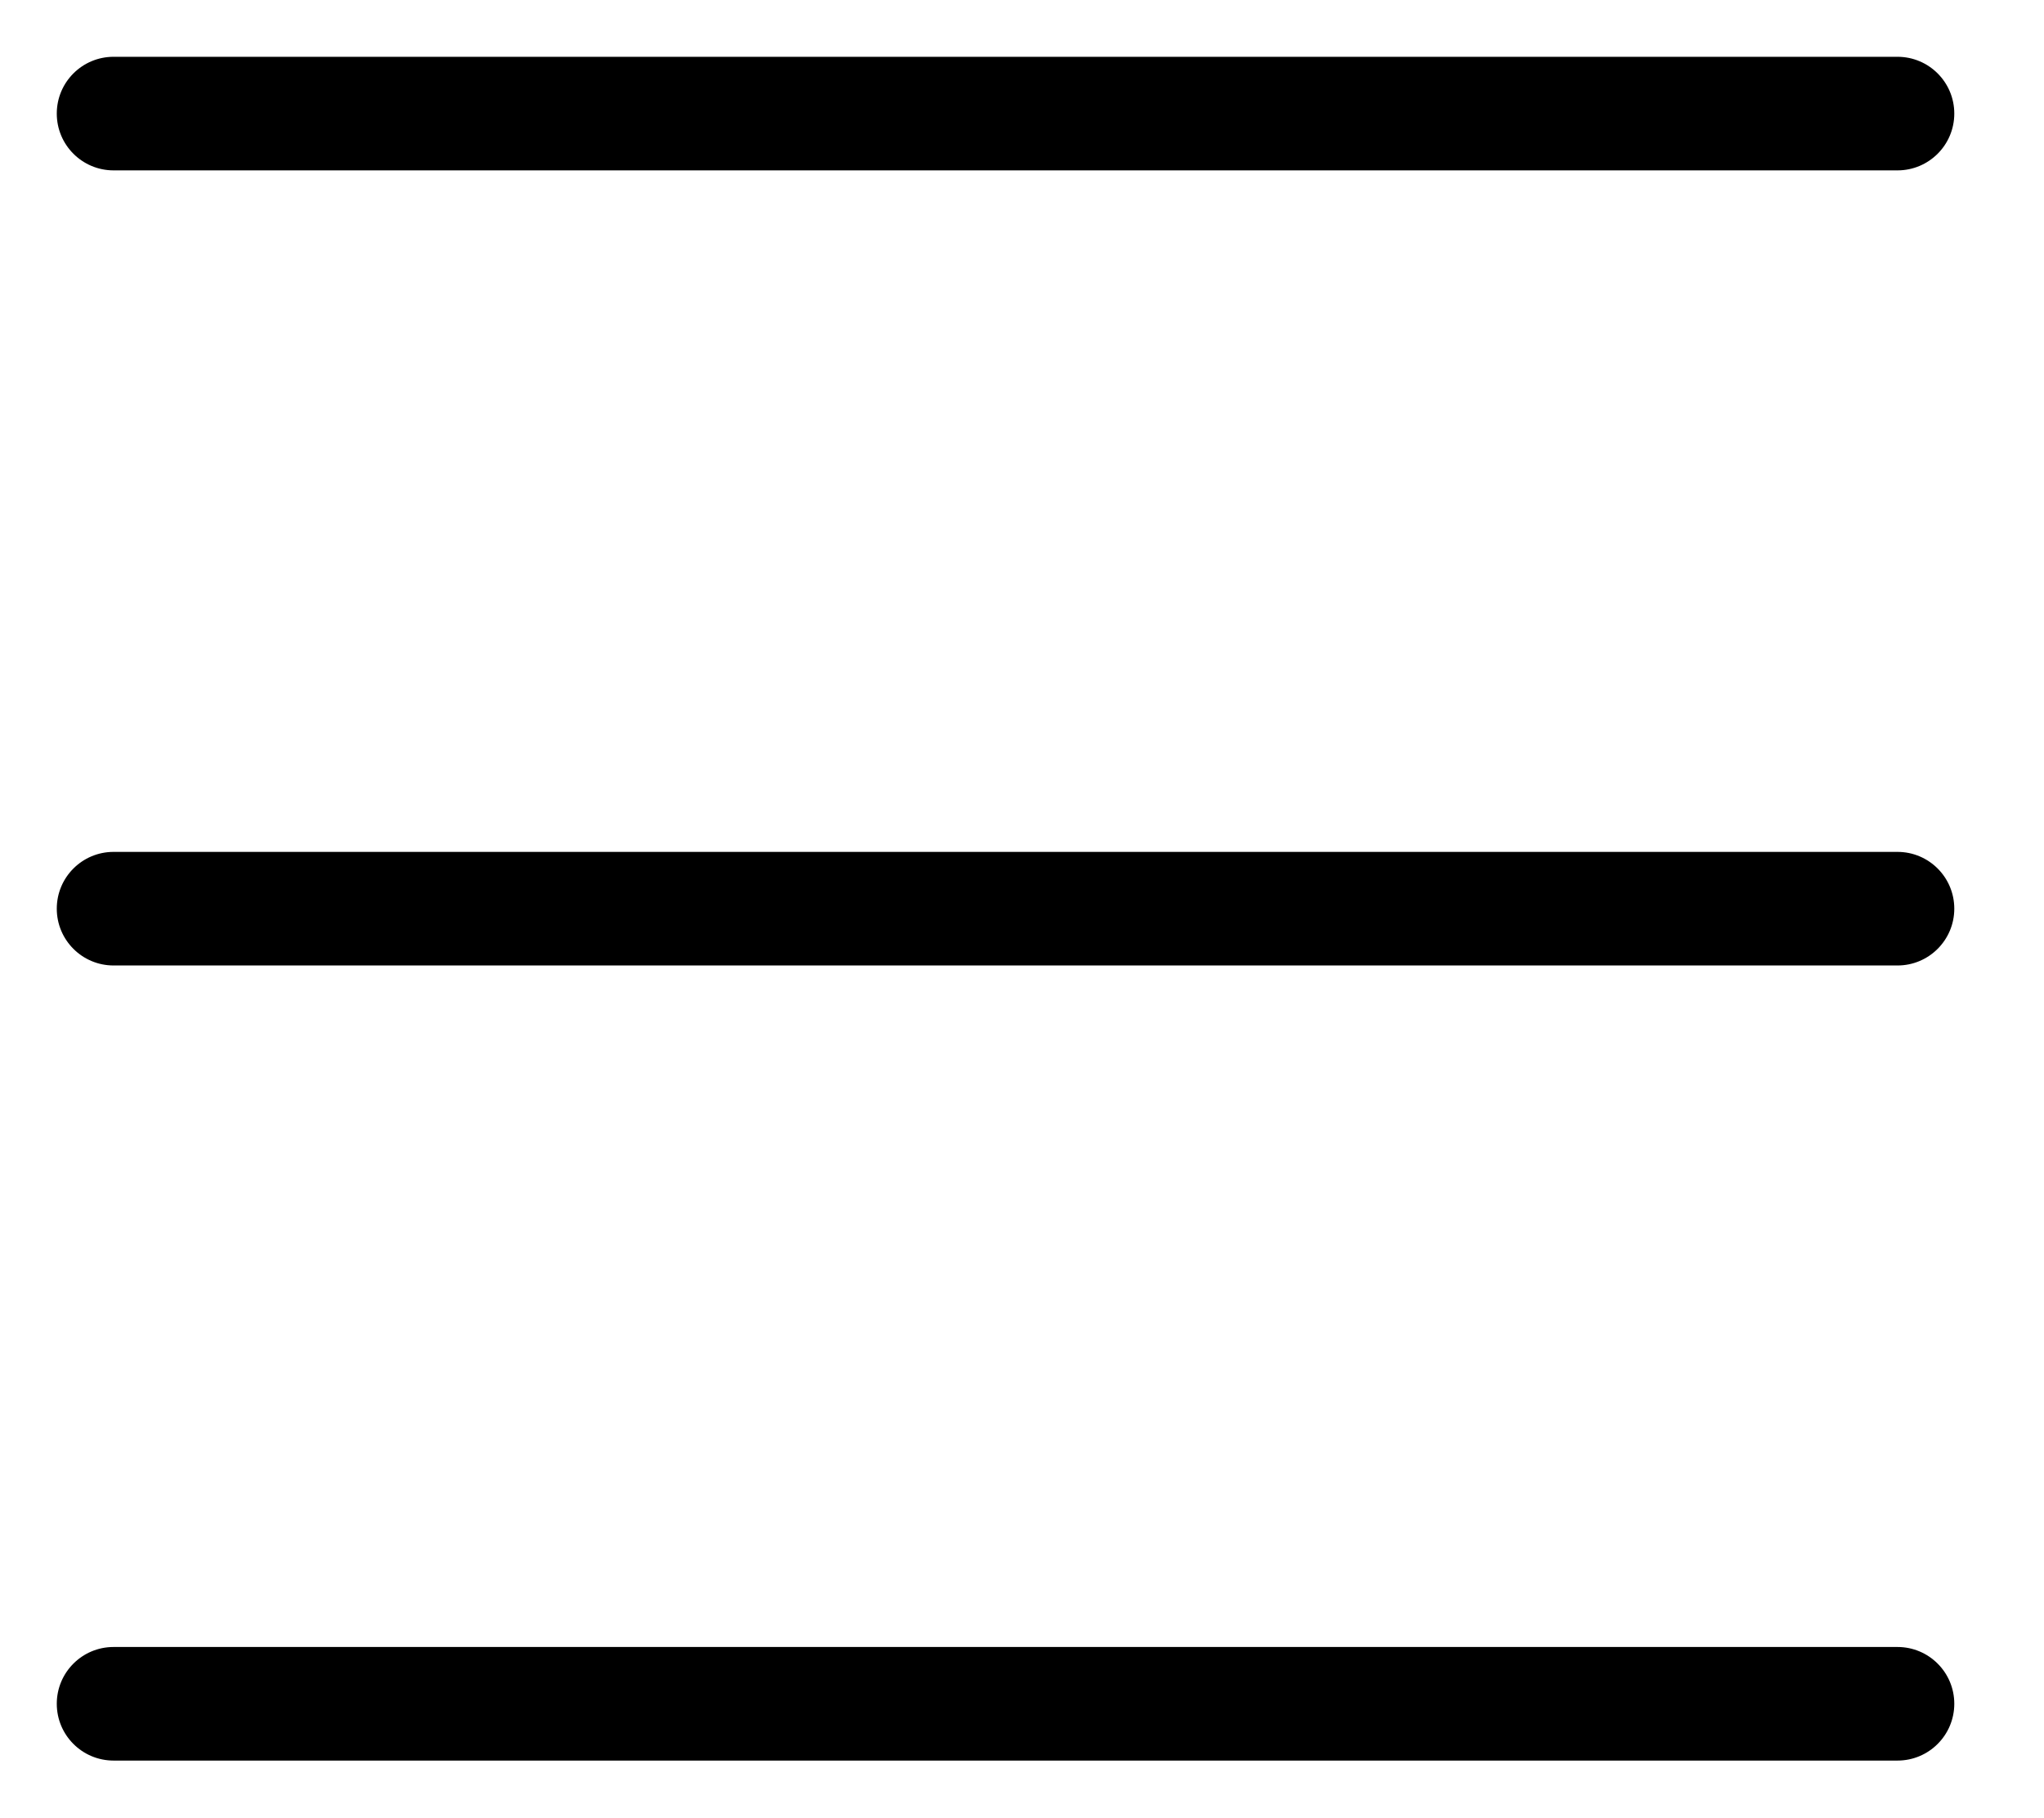
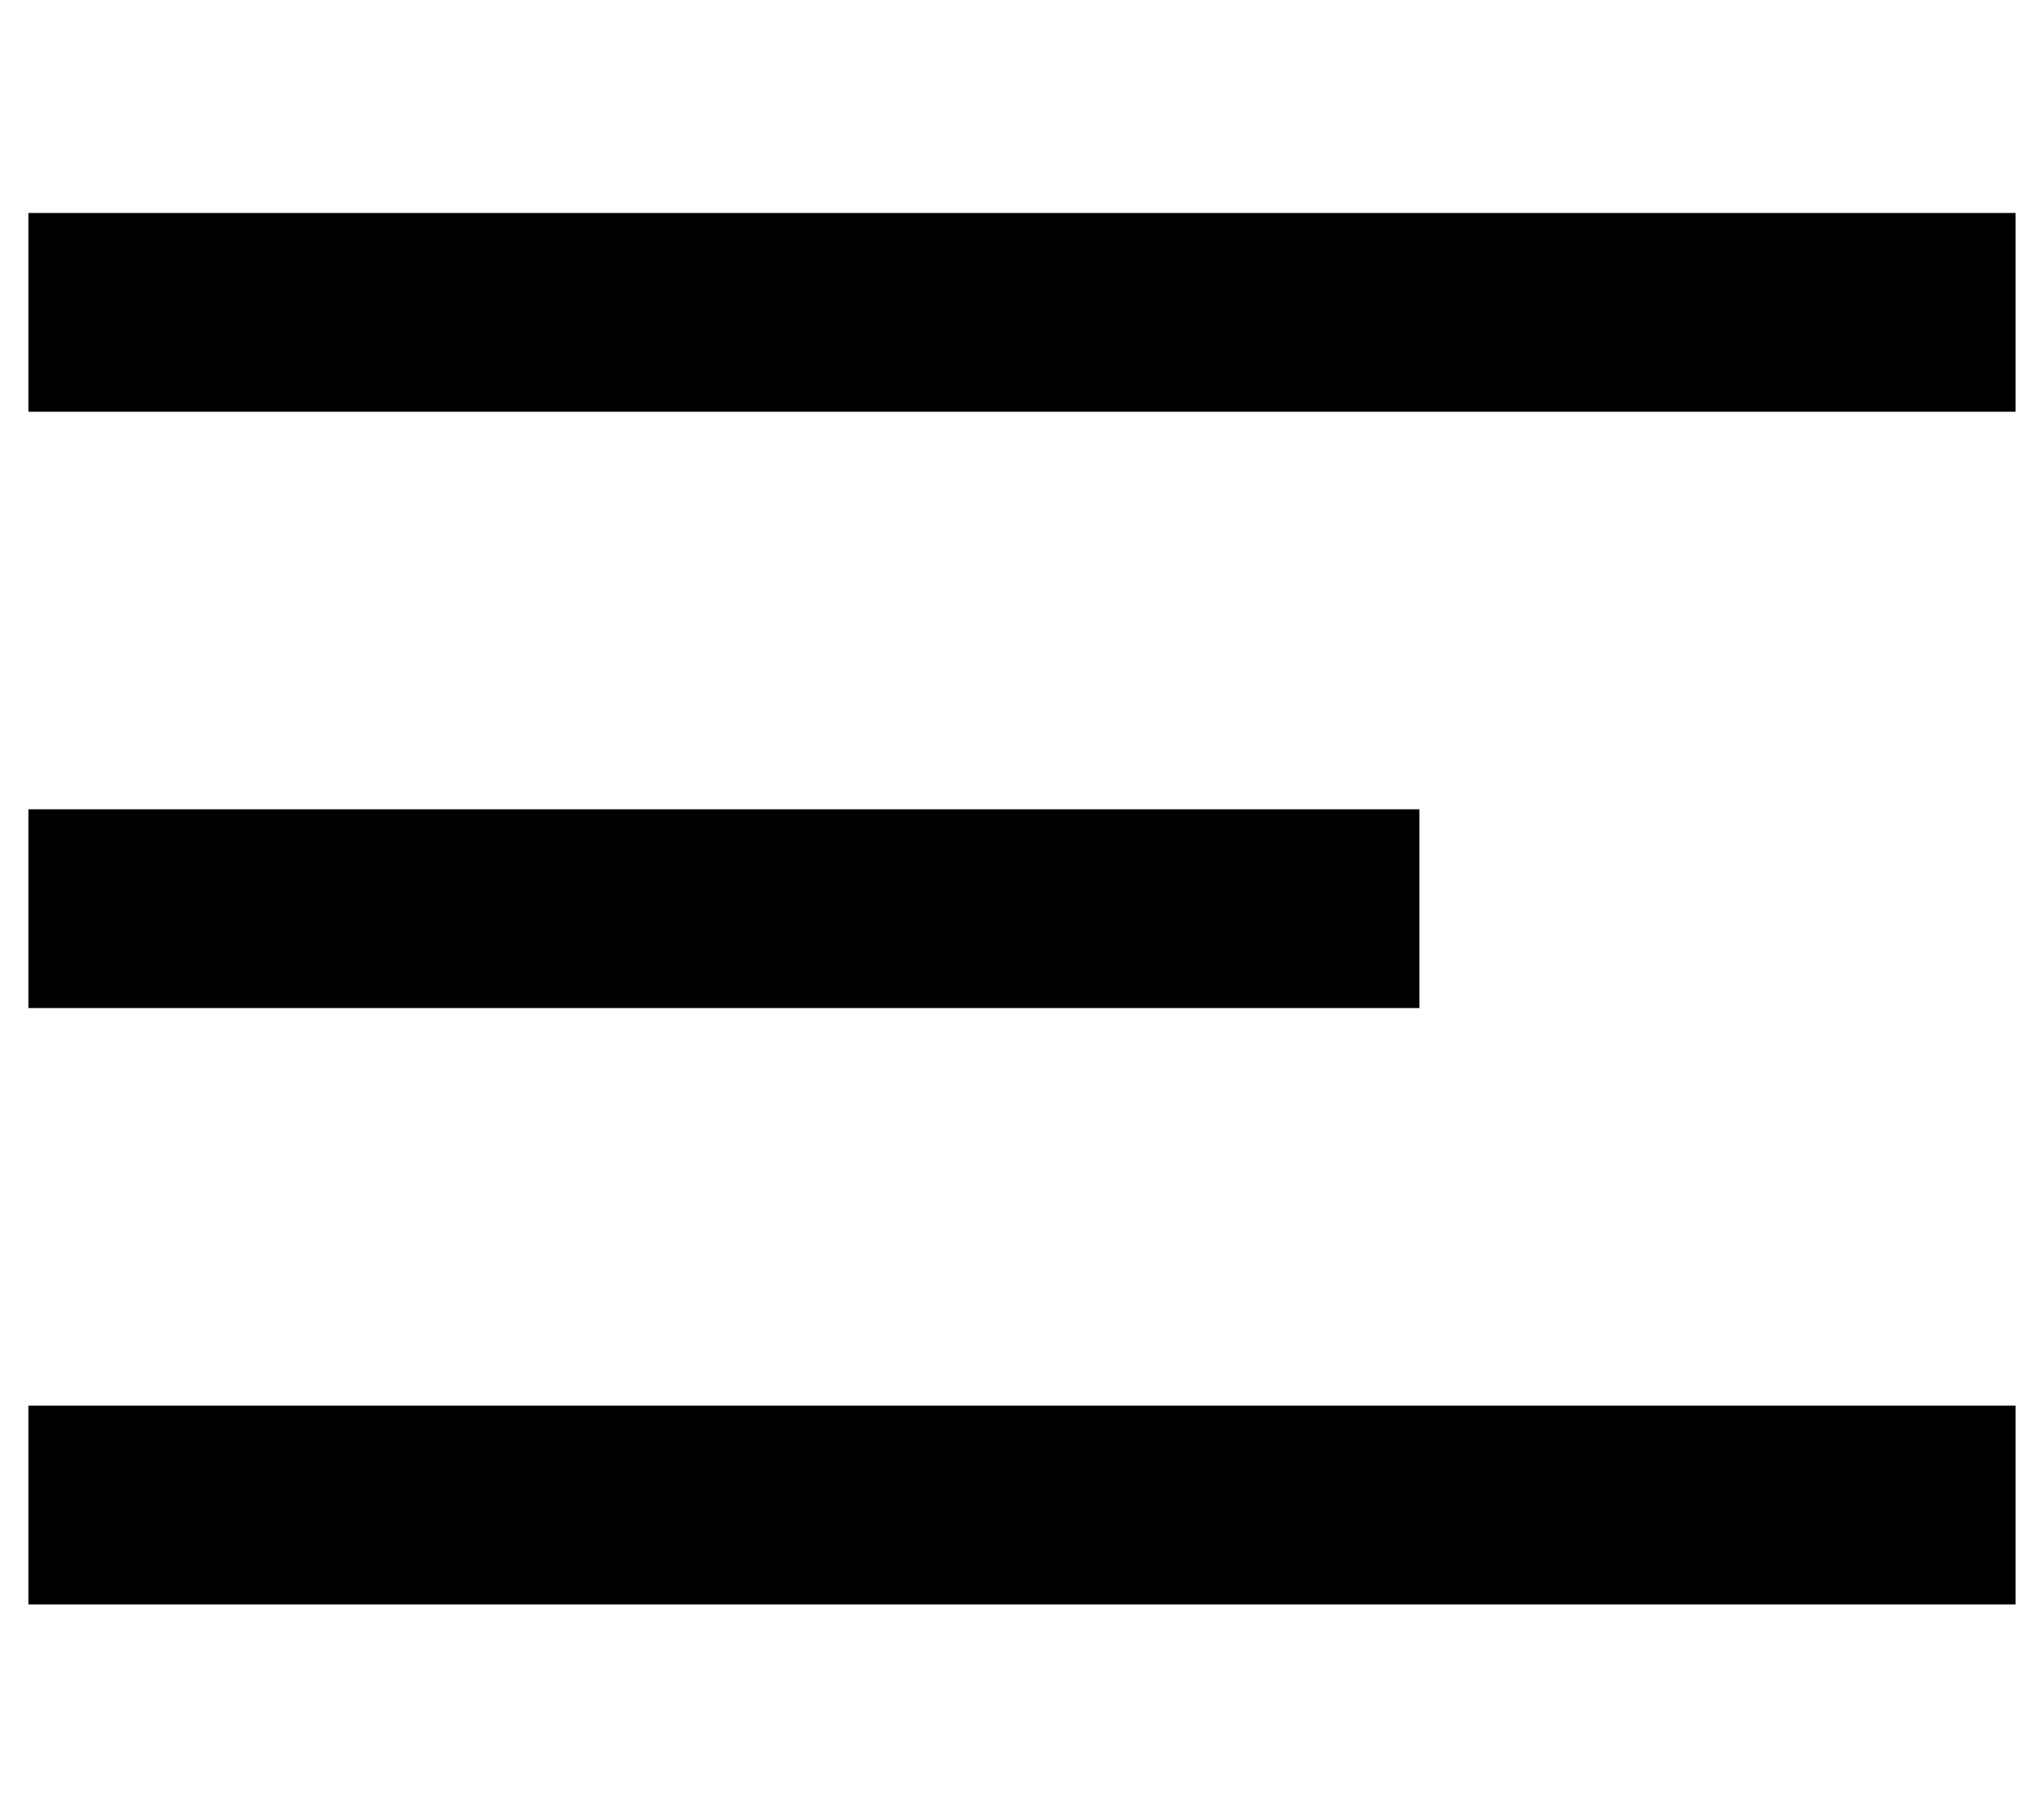
- <svg xmlns="http://www.w3.org/2000/svg" fill="none" class="icon icon-hamburger" viewBox="0 0 18 16">
-   <path fill="currentColor" d="M1 .5a.5.5 0 1 0 0 1h15.71a.5.5 0 0 0 0-1zM.5 8a.5.5 0 0 1 .5-.5h15.71a.5.5 0 0 1 0 1H1A.5.5 0 0 1 .5 8m0 7a.5.5 0 0 1 .5-.5h15.71a.5.5 0 0 1 0 1H1a.5.5 0 0 1-.5-.5" />
+ <svg xmlns="http://www.w3.org/2000/svg" class="icon icon-hamburger" viewBox="0 0 18 16" fill="none" aria-hidden="true" focusable="false">
+   <path d="M.25 2.75h17.5 M.25 8h12.25 M.25 13.25h17.5" stroke="currentColor" stroke-width="1.75" />
</svg>
